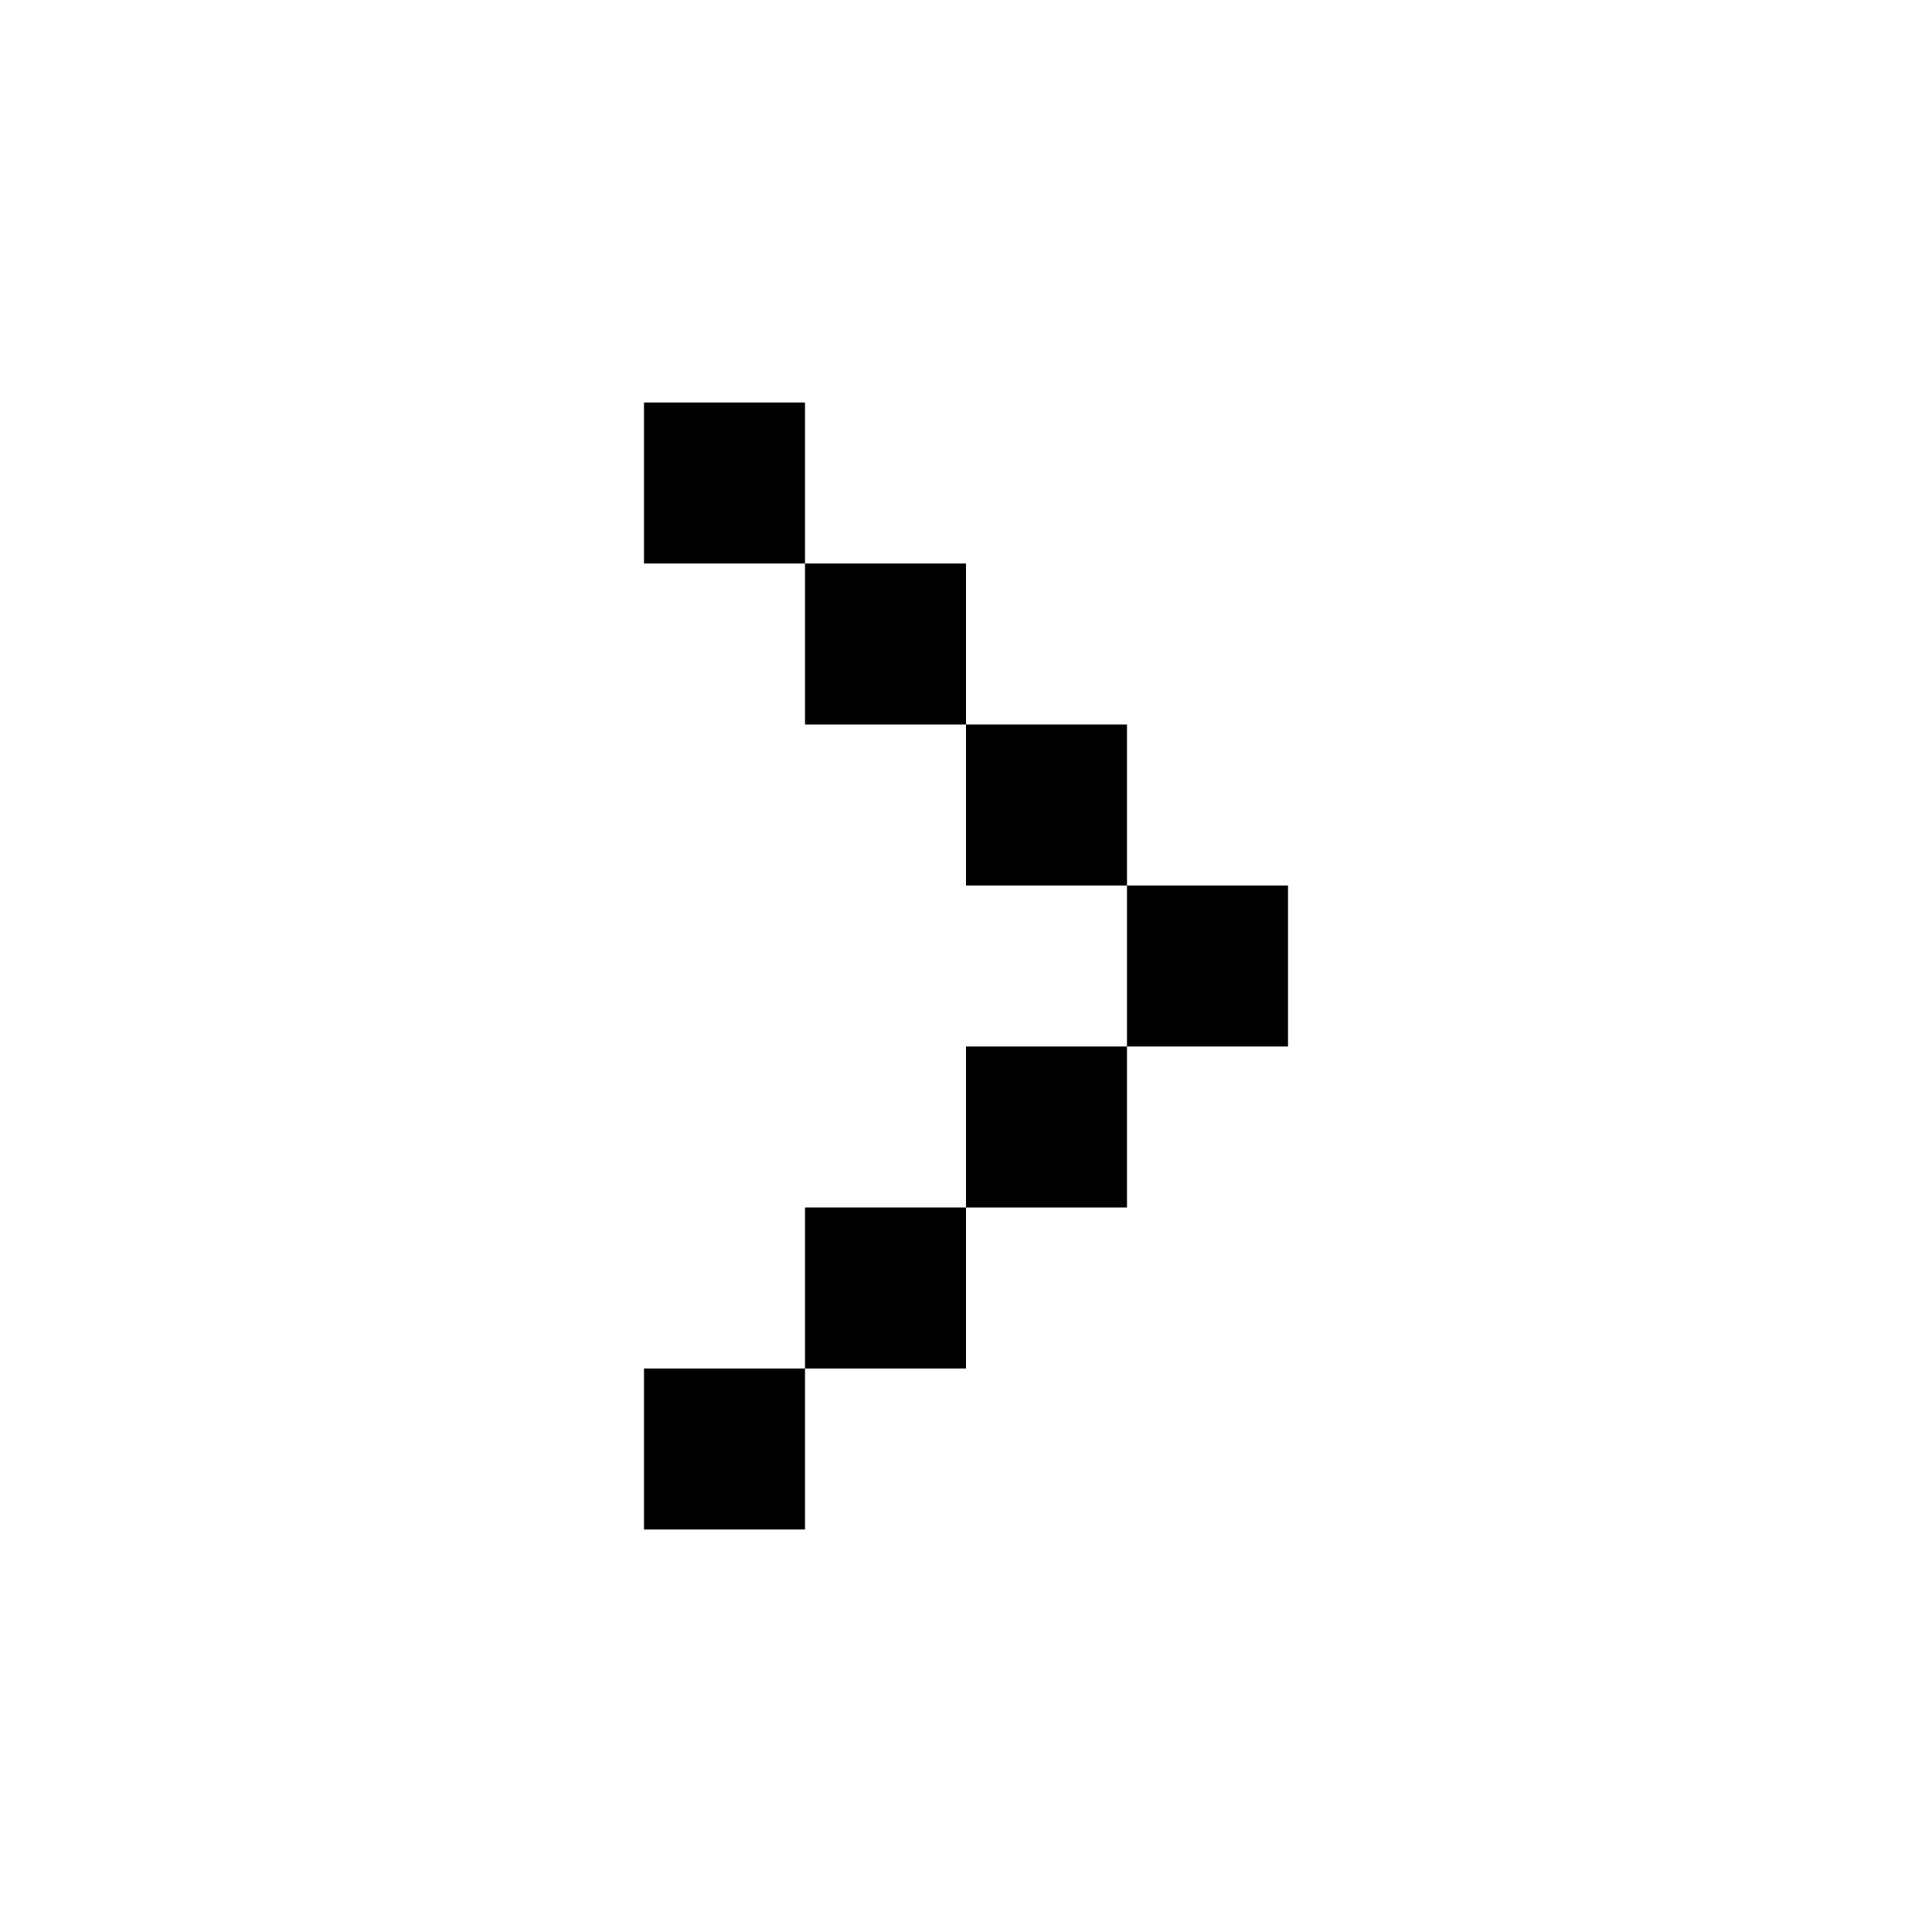
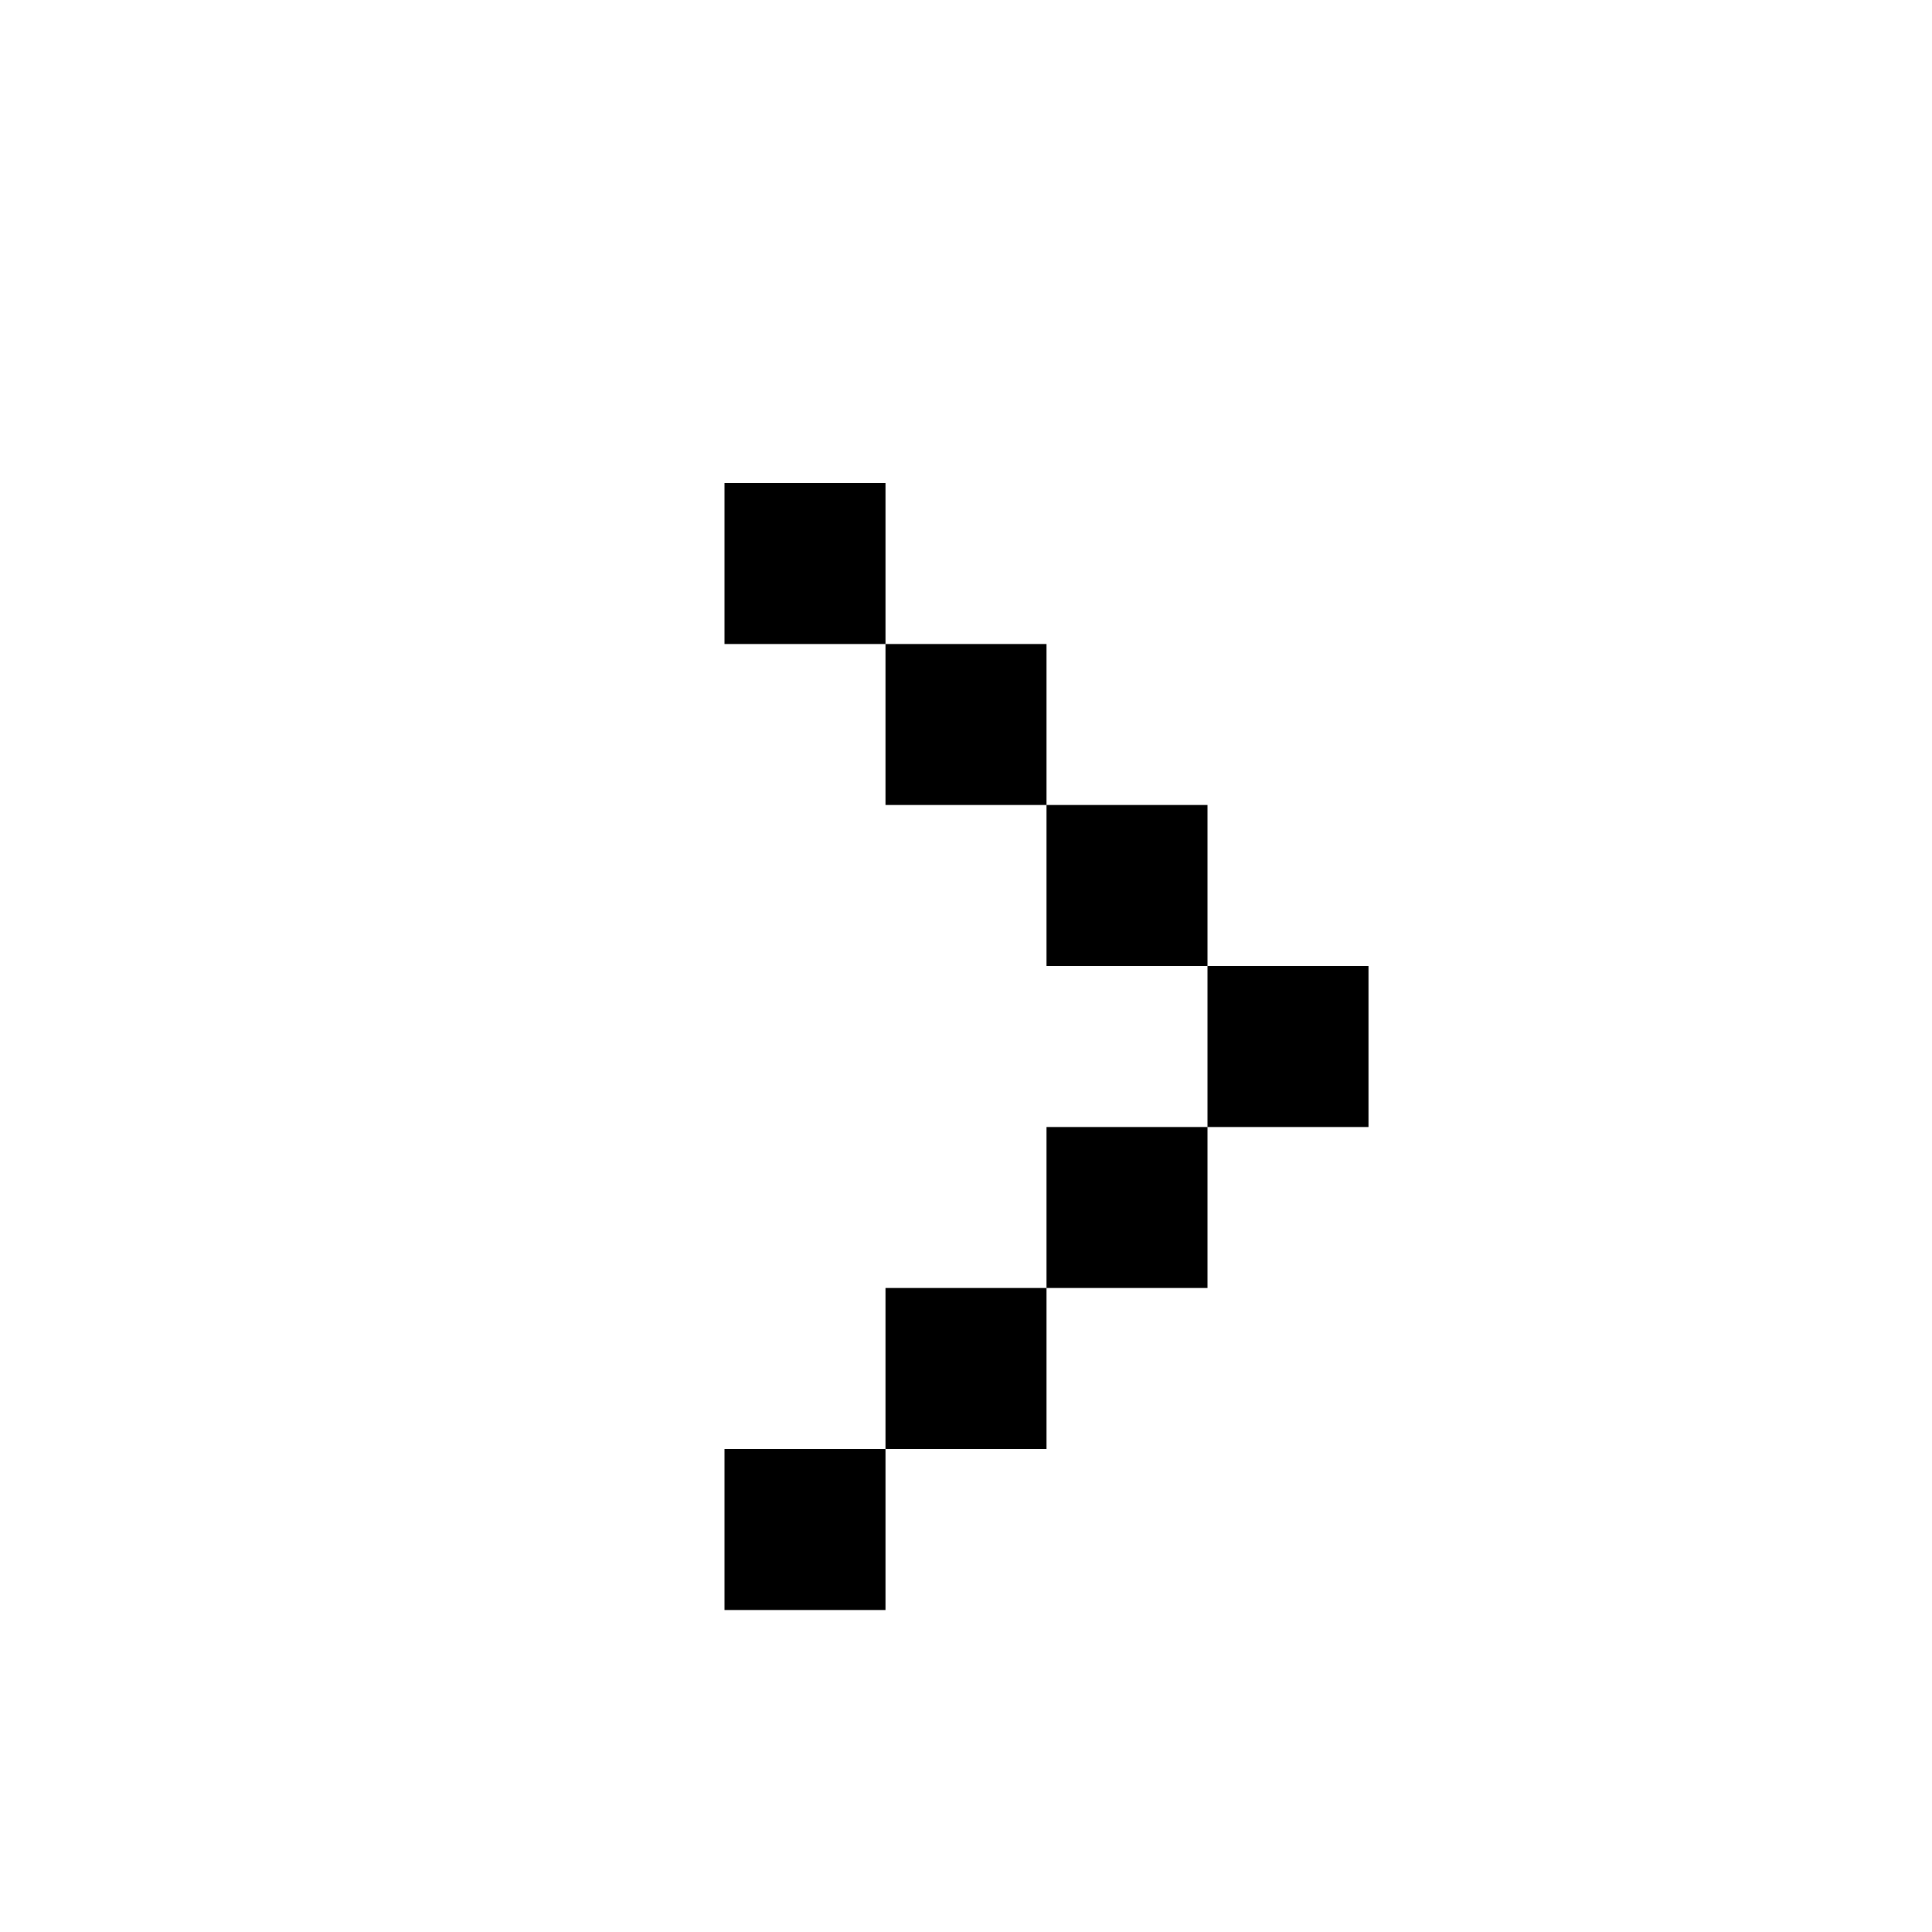
- <svg xmlns="http://www.w3.org/2000/svg" width="24" height="24" fill="none">
+ <svg xmlns="http://www.w3.org/2000/svg" width="24" height="24" fill="none" viewBox="-1 -1 24 24">
  <path d="M8 5v2h2V5H8zm4 4V7h-2v2h2zm2 2V9h-2v2h2zm0 2h2v-2h-2v2zm-2 2v-2h2v2h-2zm0 0h-2v2h2v-2zm-4 4v-2h2v2H8z" fill="currentColor" />
</svg>
